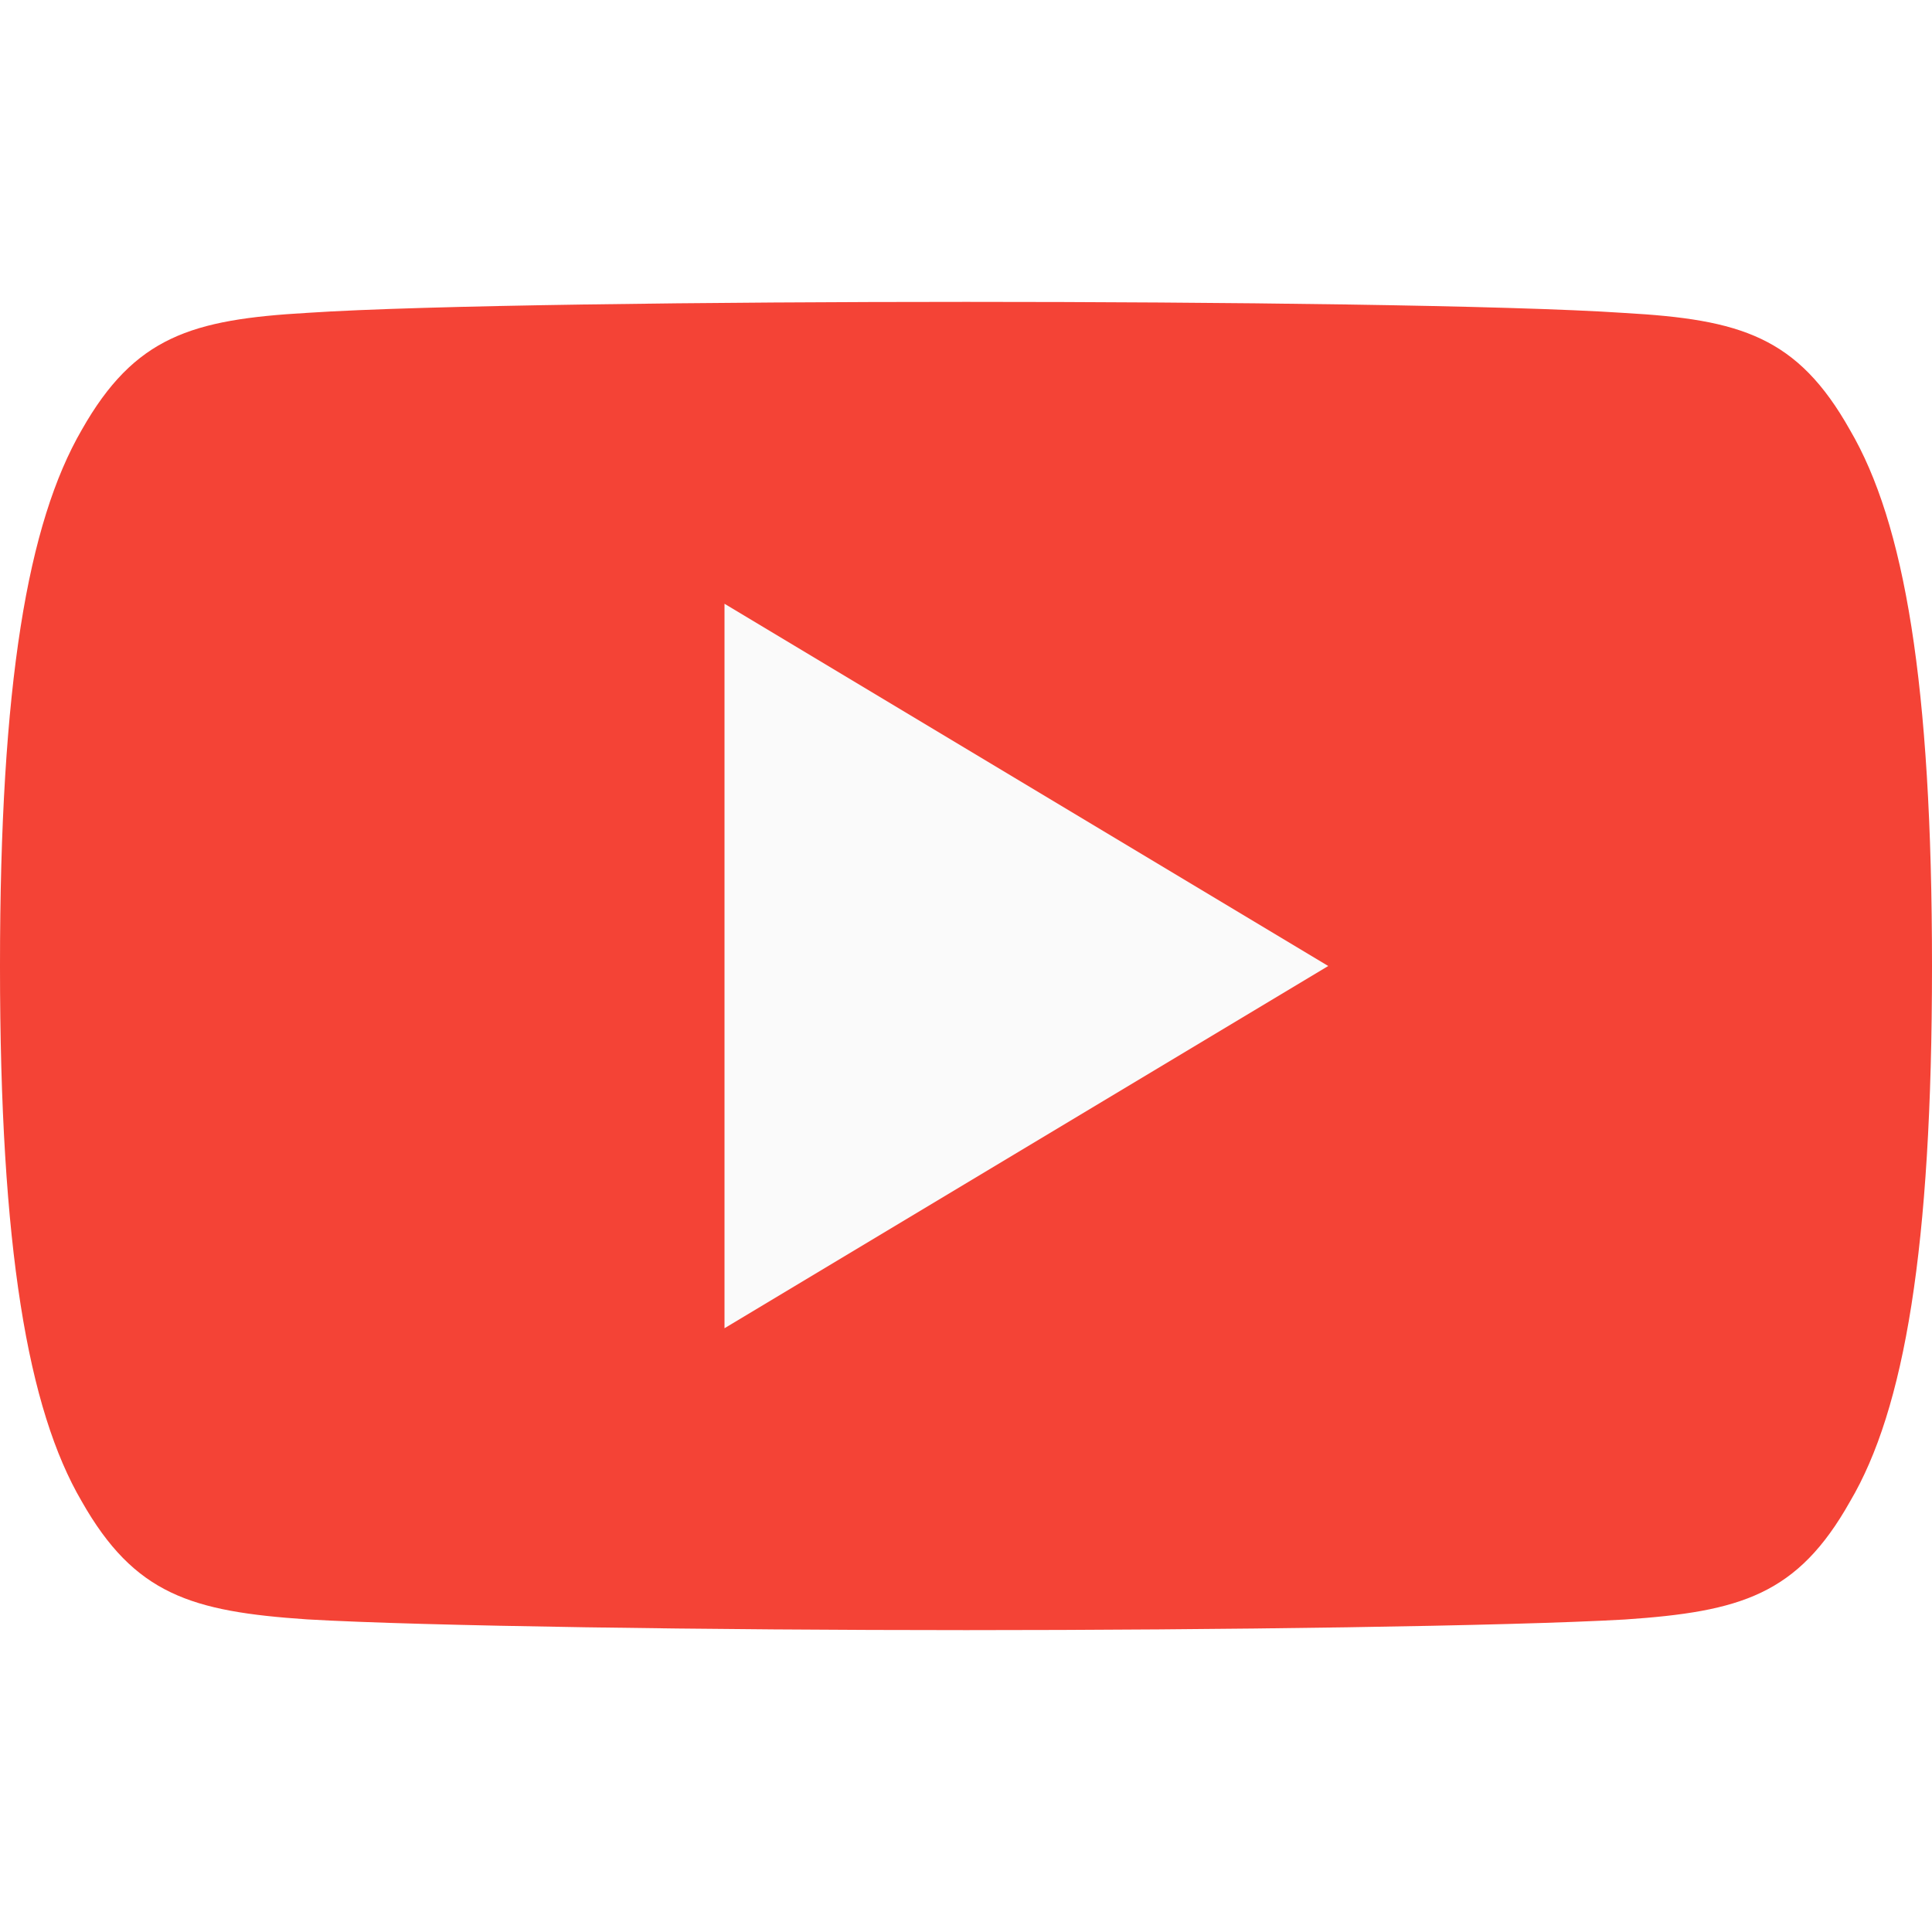
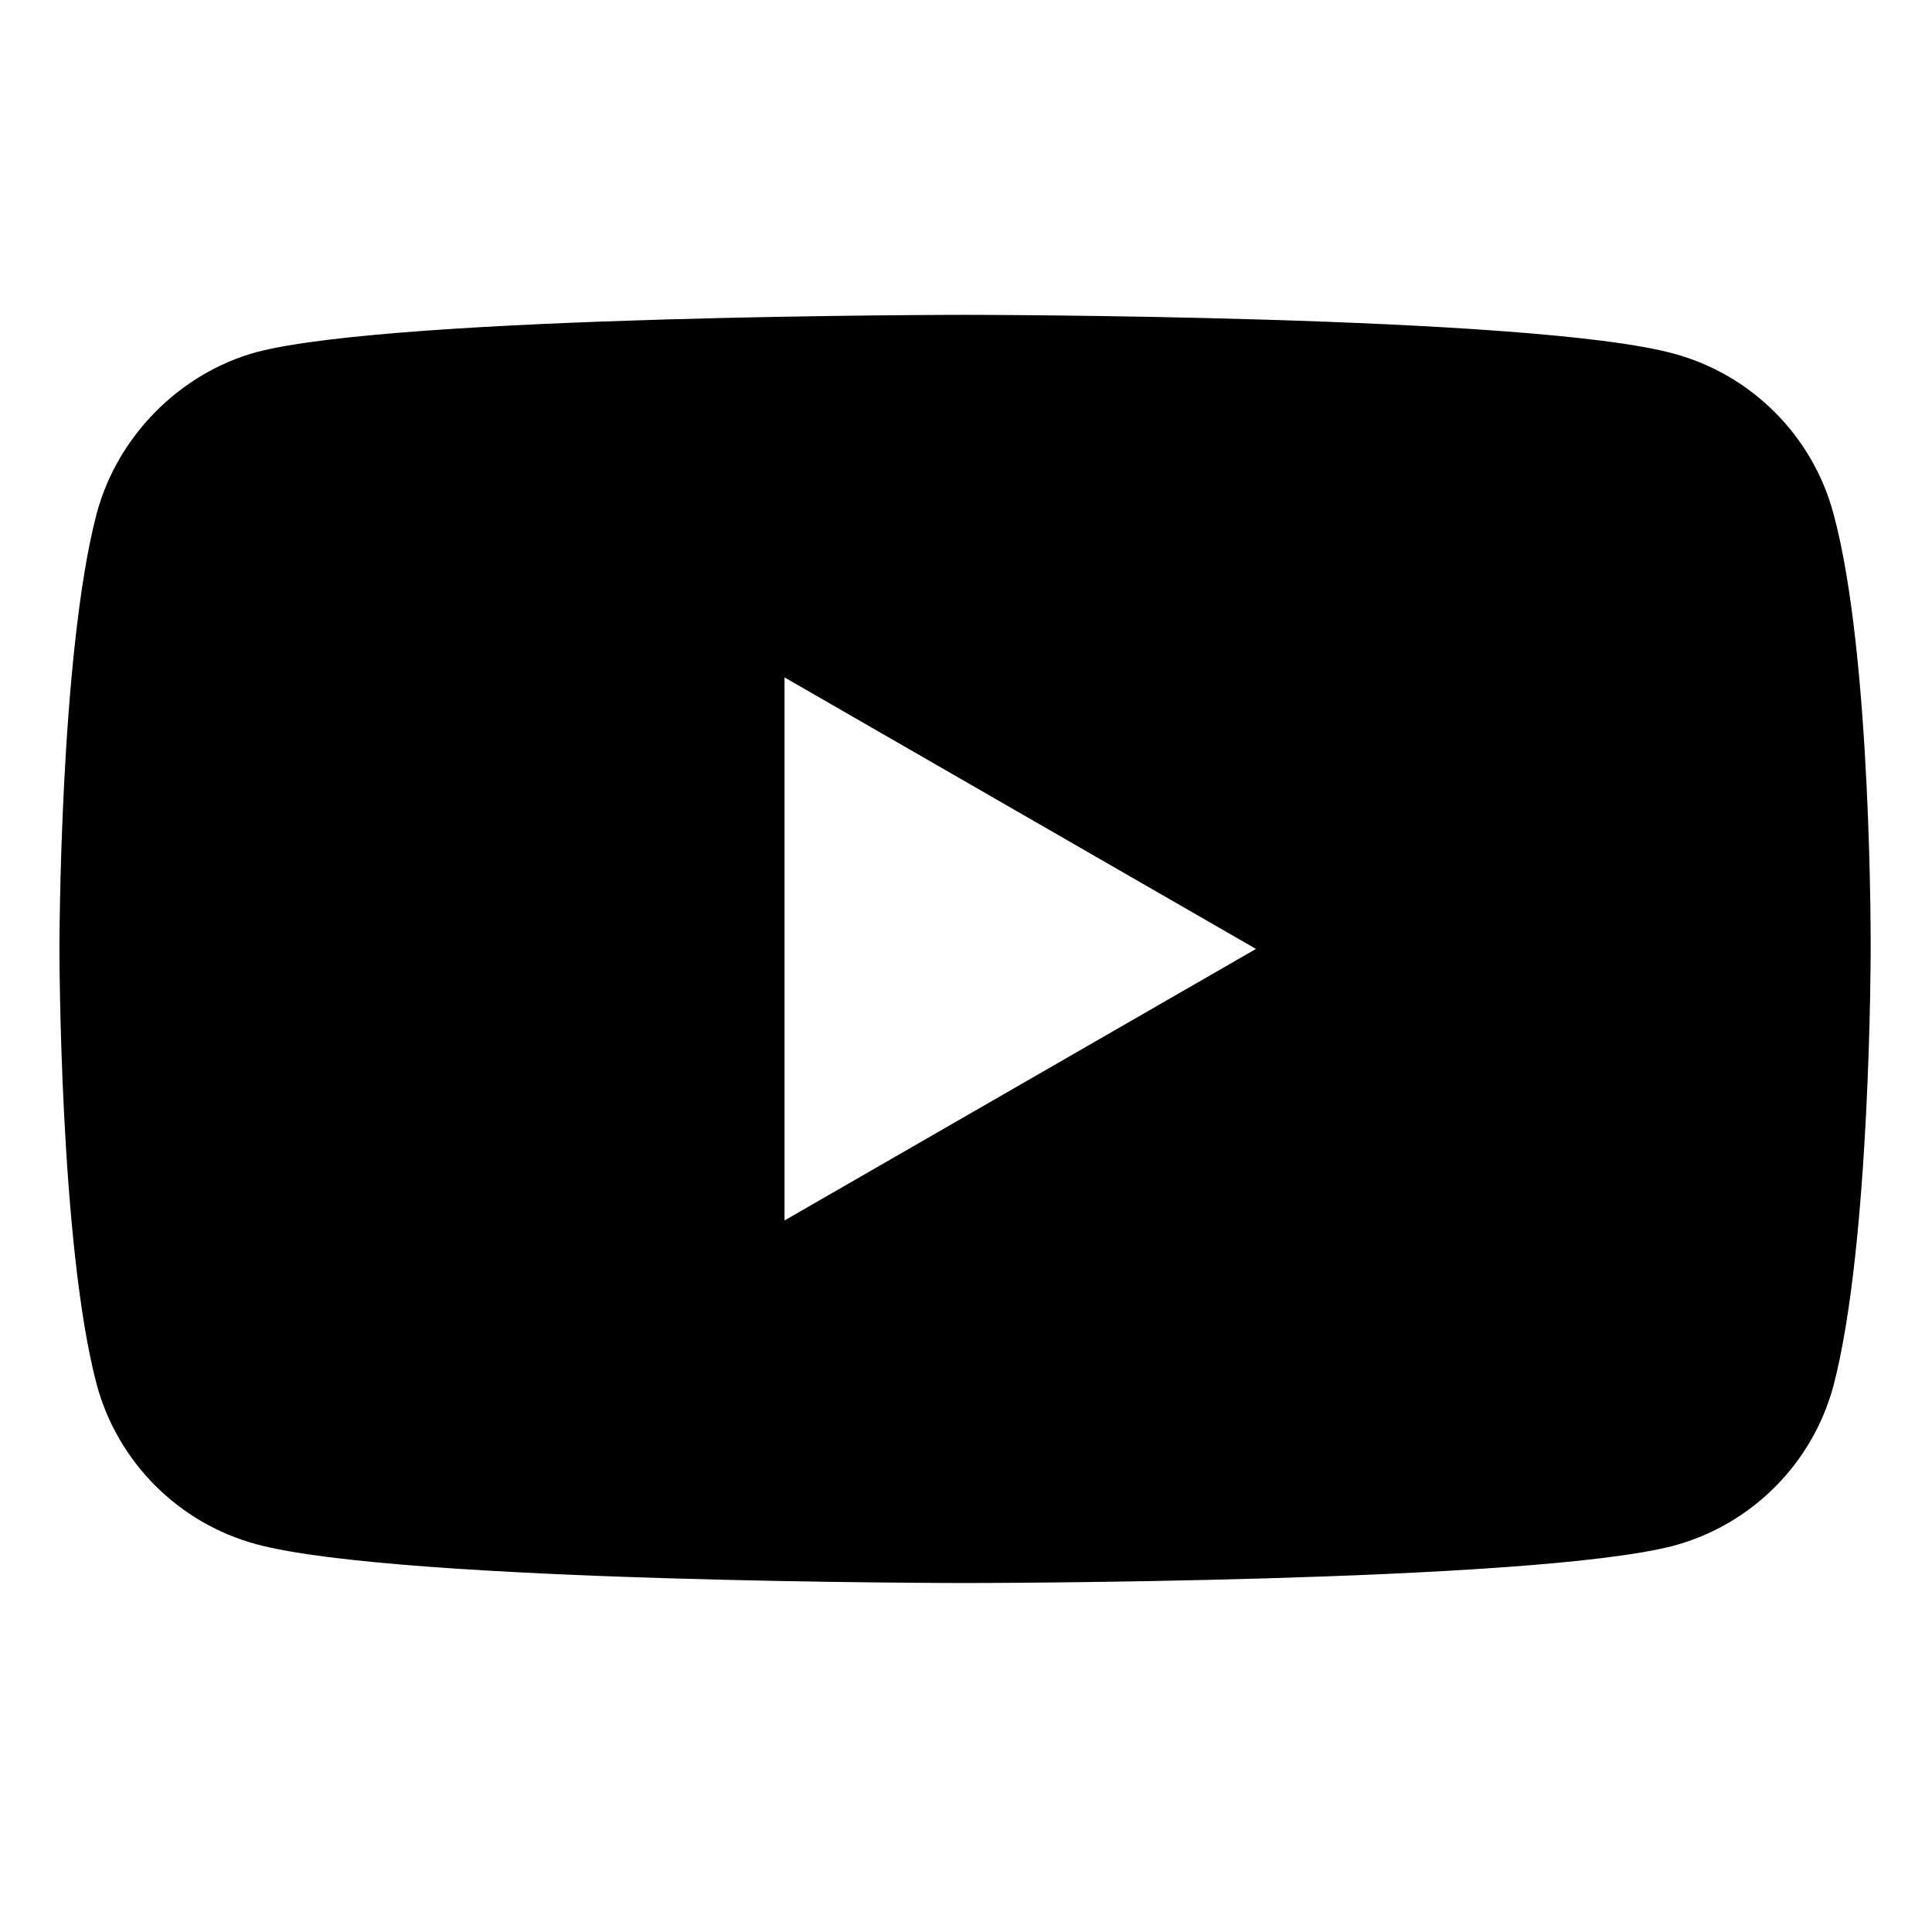
- <svg xmlns="http://www.w3.org/2000/svg" version="1.1" id="Capa_1" x="0px" y="0px" viewBox="0 0 512 512" style="enable-background:new 0 0 512 512;" xml:space="preserve">
-   <g>
-     <path style="fill:#F44336;" d="M490.24,113.92c-13.888-24.704-28.96-29.248-59.648-30.976C399.936,80.864,322.848,80,256.064,80   c-66.912,0-144.032,0.864-174.656,2.912c-30.624,1.76-45.728,6.272-59.744,31.008C7.36,138.592,0,181.088,0,255.904   C0,255.968,0,256,0,256c0,0.064,0,0.096,0,0.096v0.064c0,74.496,7.36,117.312,21.664,141.728   c14.016,24.704,29.088,29.184,59.712,31.264C112.032,430.944,189.152,432,256.064,432c66.784,0,143.872-1.056,174.56-2.816   c30.688-2.08,45.76-6.56,59.648-31.264C504.704,373.504,512,330.688,512,256.192c0,0,0-0.096,0-0.16c0,0,0-0.064,0-0.096   C512,181.088,504.704,138.592,490.24,113.92z" />
-     <polygon style="fill:#FAFAFA;" points="192,352 192,160 352,256  " />
-   </g>
-   <g>
- </g>
-   <g>
- </g>
-   <g>
- </g>
-   <g>
- </g>
-   <g>
- </g>
-   <g>
- </g>
-   <g>
- </g>
-   <g>
- </g>
-   <g>
- </g>
-   <g>
- </g>
-   <g>
- </g>
-   <g>
- </g>
-   <g>
- </g>
-   <g>
- </g>
-   <g>
- </g>
+ <svg xmlns="http://www.w3.org/2000/svg" height="682pt" viewBox="-21 -117 682.667 682" width="682pt">
+   <path d="m626.812 64.035c-7.375-27.418-28.992-49.031-56.406-56.414-50.082-13.703-250.414-13.703-250.414-13.703s-200.324 0-250.406 13.184c-26.887 7.375-49.031 29.52-56.406 56.934-13.18 50.078-13.18 153.934-13.18 153.934s0 104.379 13.18 153.934c7.383 27.414 28.992 49.027 56.41 56.41 50.605 13.707 250.41 13.707 250.41 13.707s200.324 0 250.406-13.184c27.418-7.379 49.031-28.992 56.414-56.406 13.176-50.082 13.176-153.934 13.176-153.934s.527-104.383-13.184-154.461zm-370.602 249.879v-191.891l166.586 95.945zm0 0" />
</svg>
